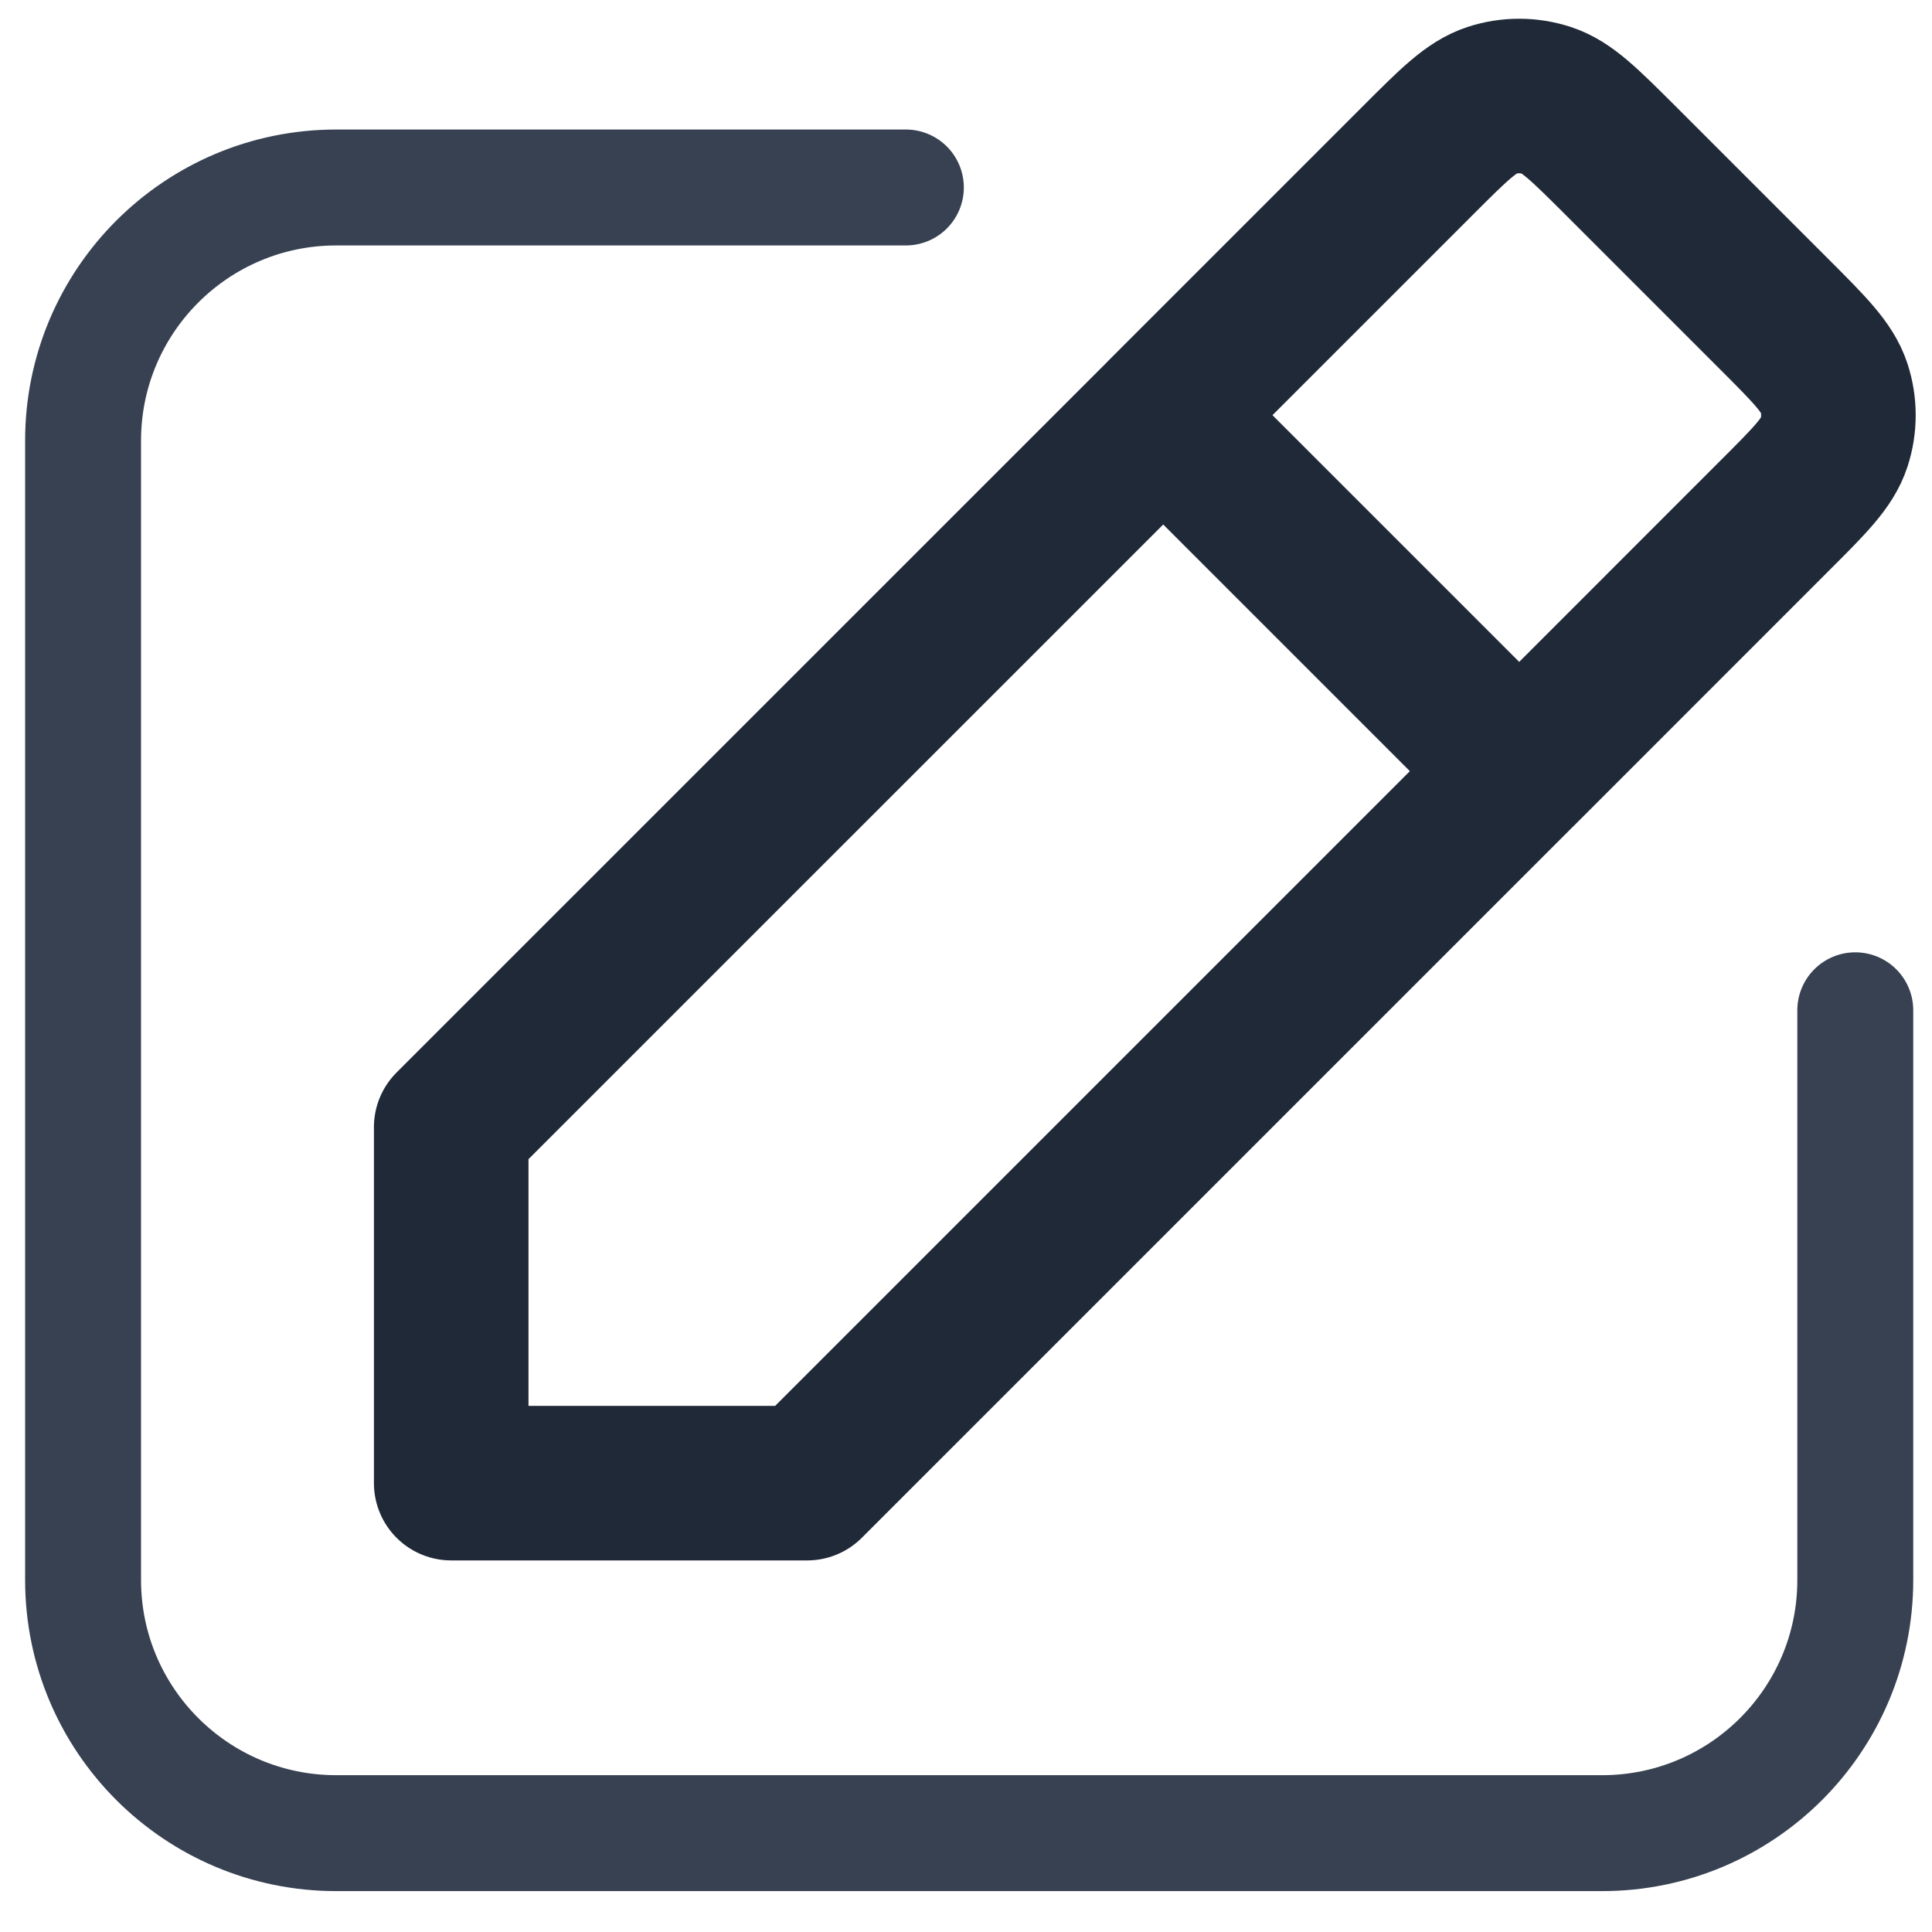
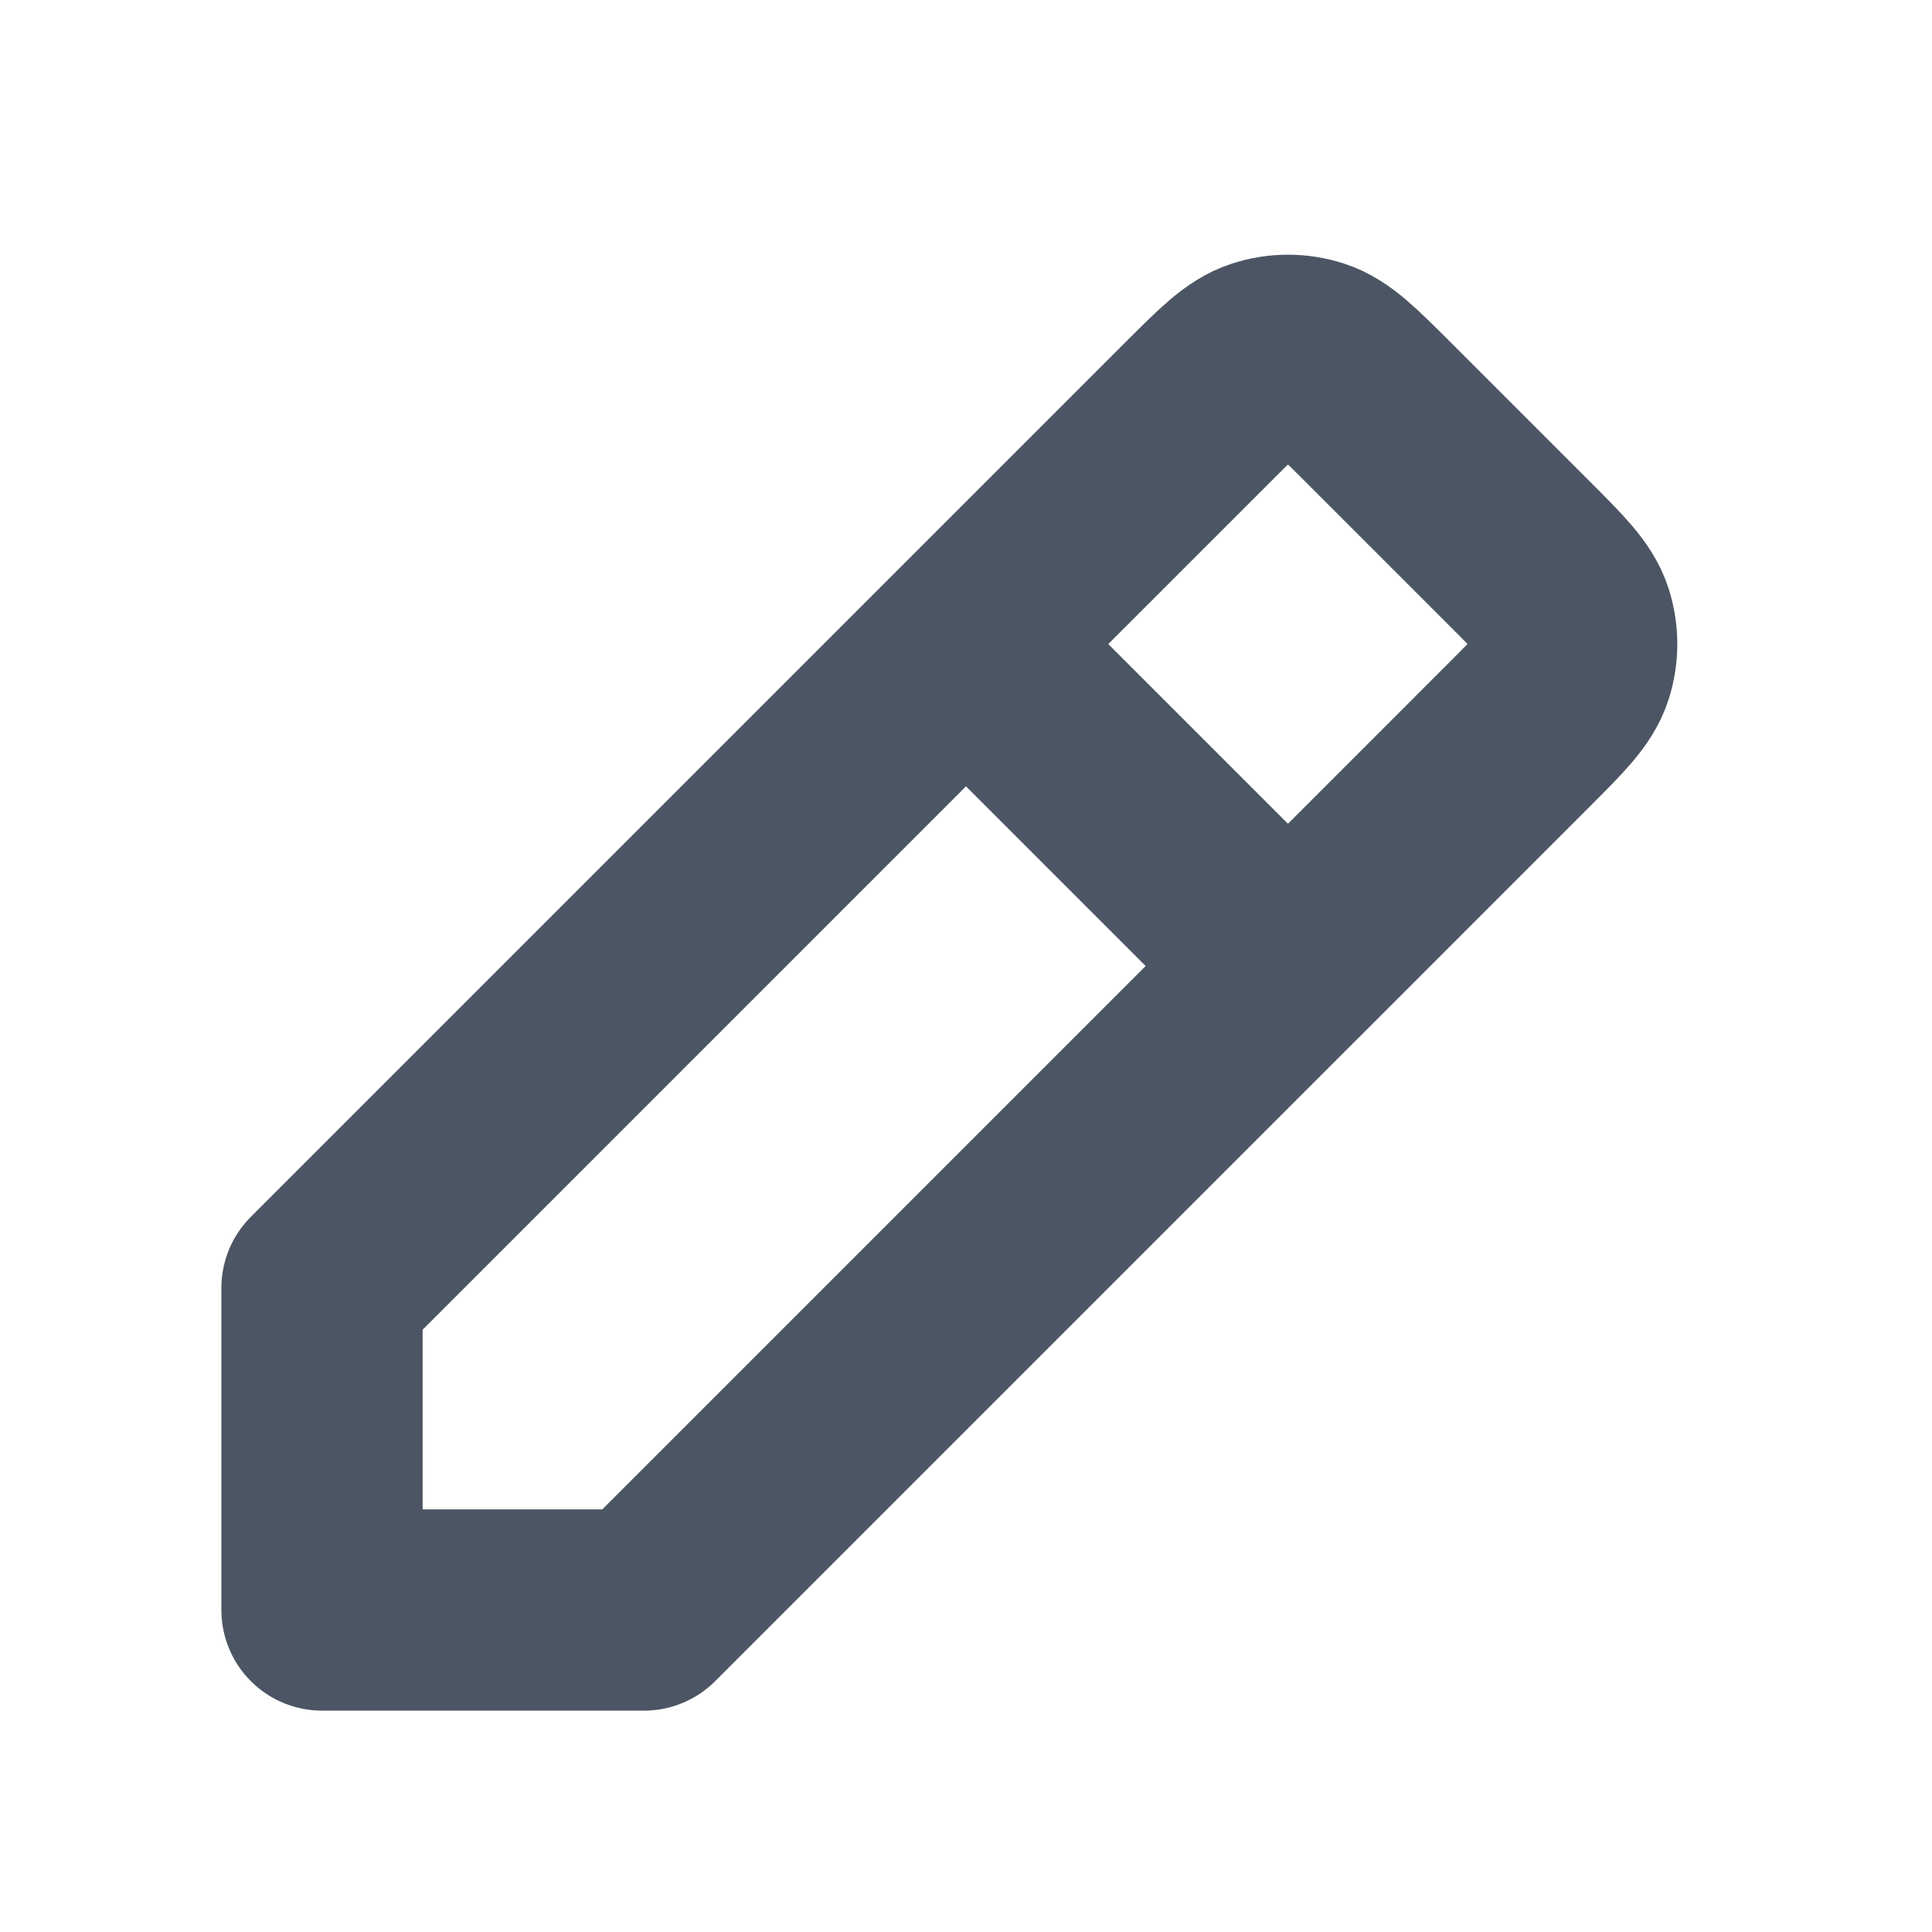
- <svg xmlns="http://www.w3.org/2000/svg" viewBox="0 0 24 24">
-   <path fill="none" stroke="#374151" stroke-linecap="round" stroke-linejoin="round" stroke-width="1.44" d="M11.253 2.329H4.177a3.145 3.145 0 0 0-3.145 3.145v14.153a3.145 3.145 0 0 0 3.145 3.145h15.725a3.145 3.145 0 0 0 3.145-3.145V12.55" />
-   <path fill="none" stroke="#1f2937" stroke-linecap="round" stroke-linejoin="round" stroke-width="1.92" d="m14.45 5.158-8.845 8.844v4.422h4.422l8.844-8.844m-4.422-4.422 3.172-3.172.001-.001c.437-.437.656-.655.908-.738a1.1 1.1 0 0 1 .683 0c.252.082.47.301.907.736l1.924 1.924c.438.438.656.657.739.909a1.1 1.1 0 0 1 0 .683c-.082.252-.301.471-.739.908L18.872 9.58M14.45 5.158l4.422 4.422" />
+ <svg xmlns="http://www.w3.org/2000/svg" fill="none" viewBox="0 0 24 24">
+   <path stroke="#4b5563" stroke-linecap="round" stroke-linejoin="round" stroke-width="2.5" d="m12 8-8 8v4h4l8-8m-4-4 2.869-2.869.001-.001c.395-.395.593-.593.821-.667a1 1 0 0 1 .618 0c.228.074.425.272.82.666l1.74 1.74c.396.396.594.594.668.822a1 1 0 0 1 0 .618c-.074.228-.272.426-.668.822h0L16 12.001m-4-4 4 4" />
</svg>
